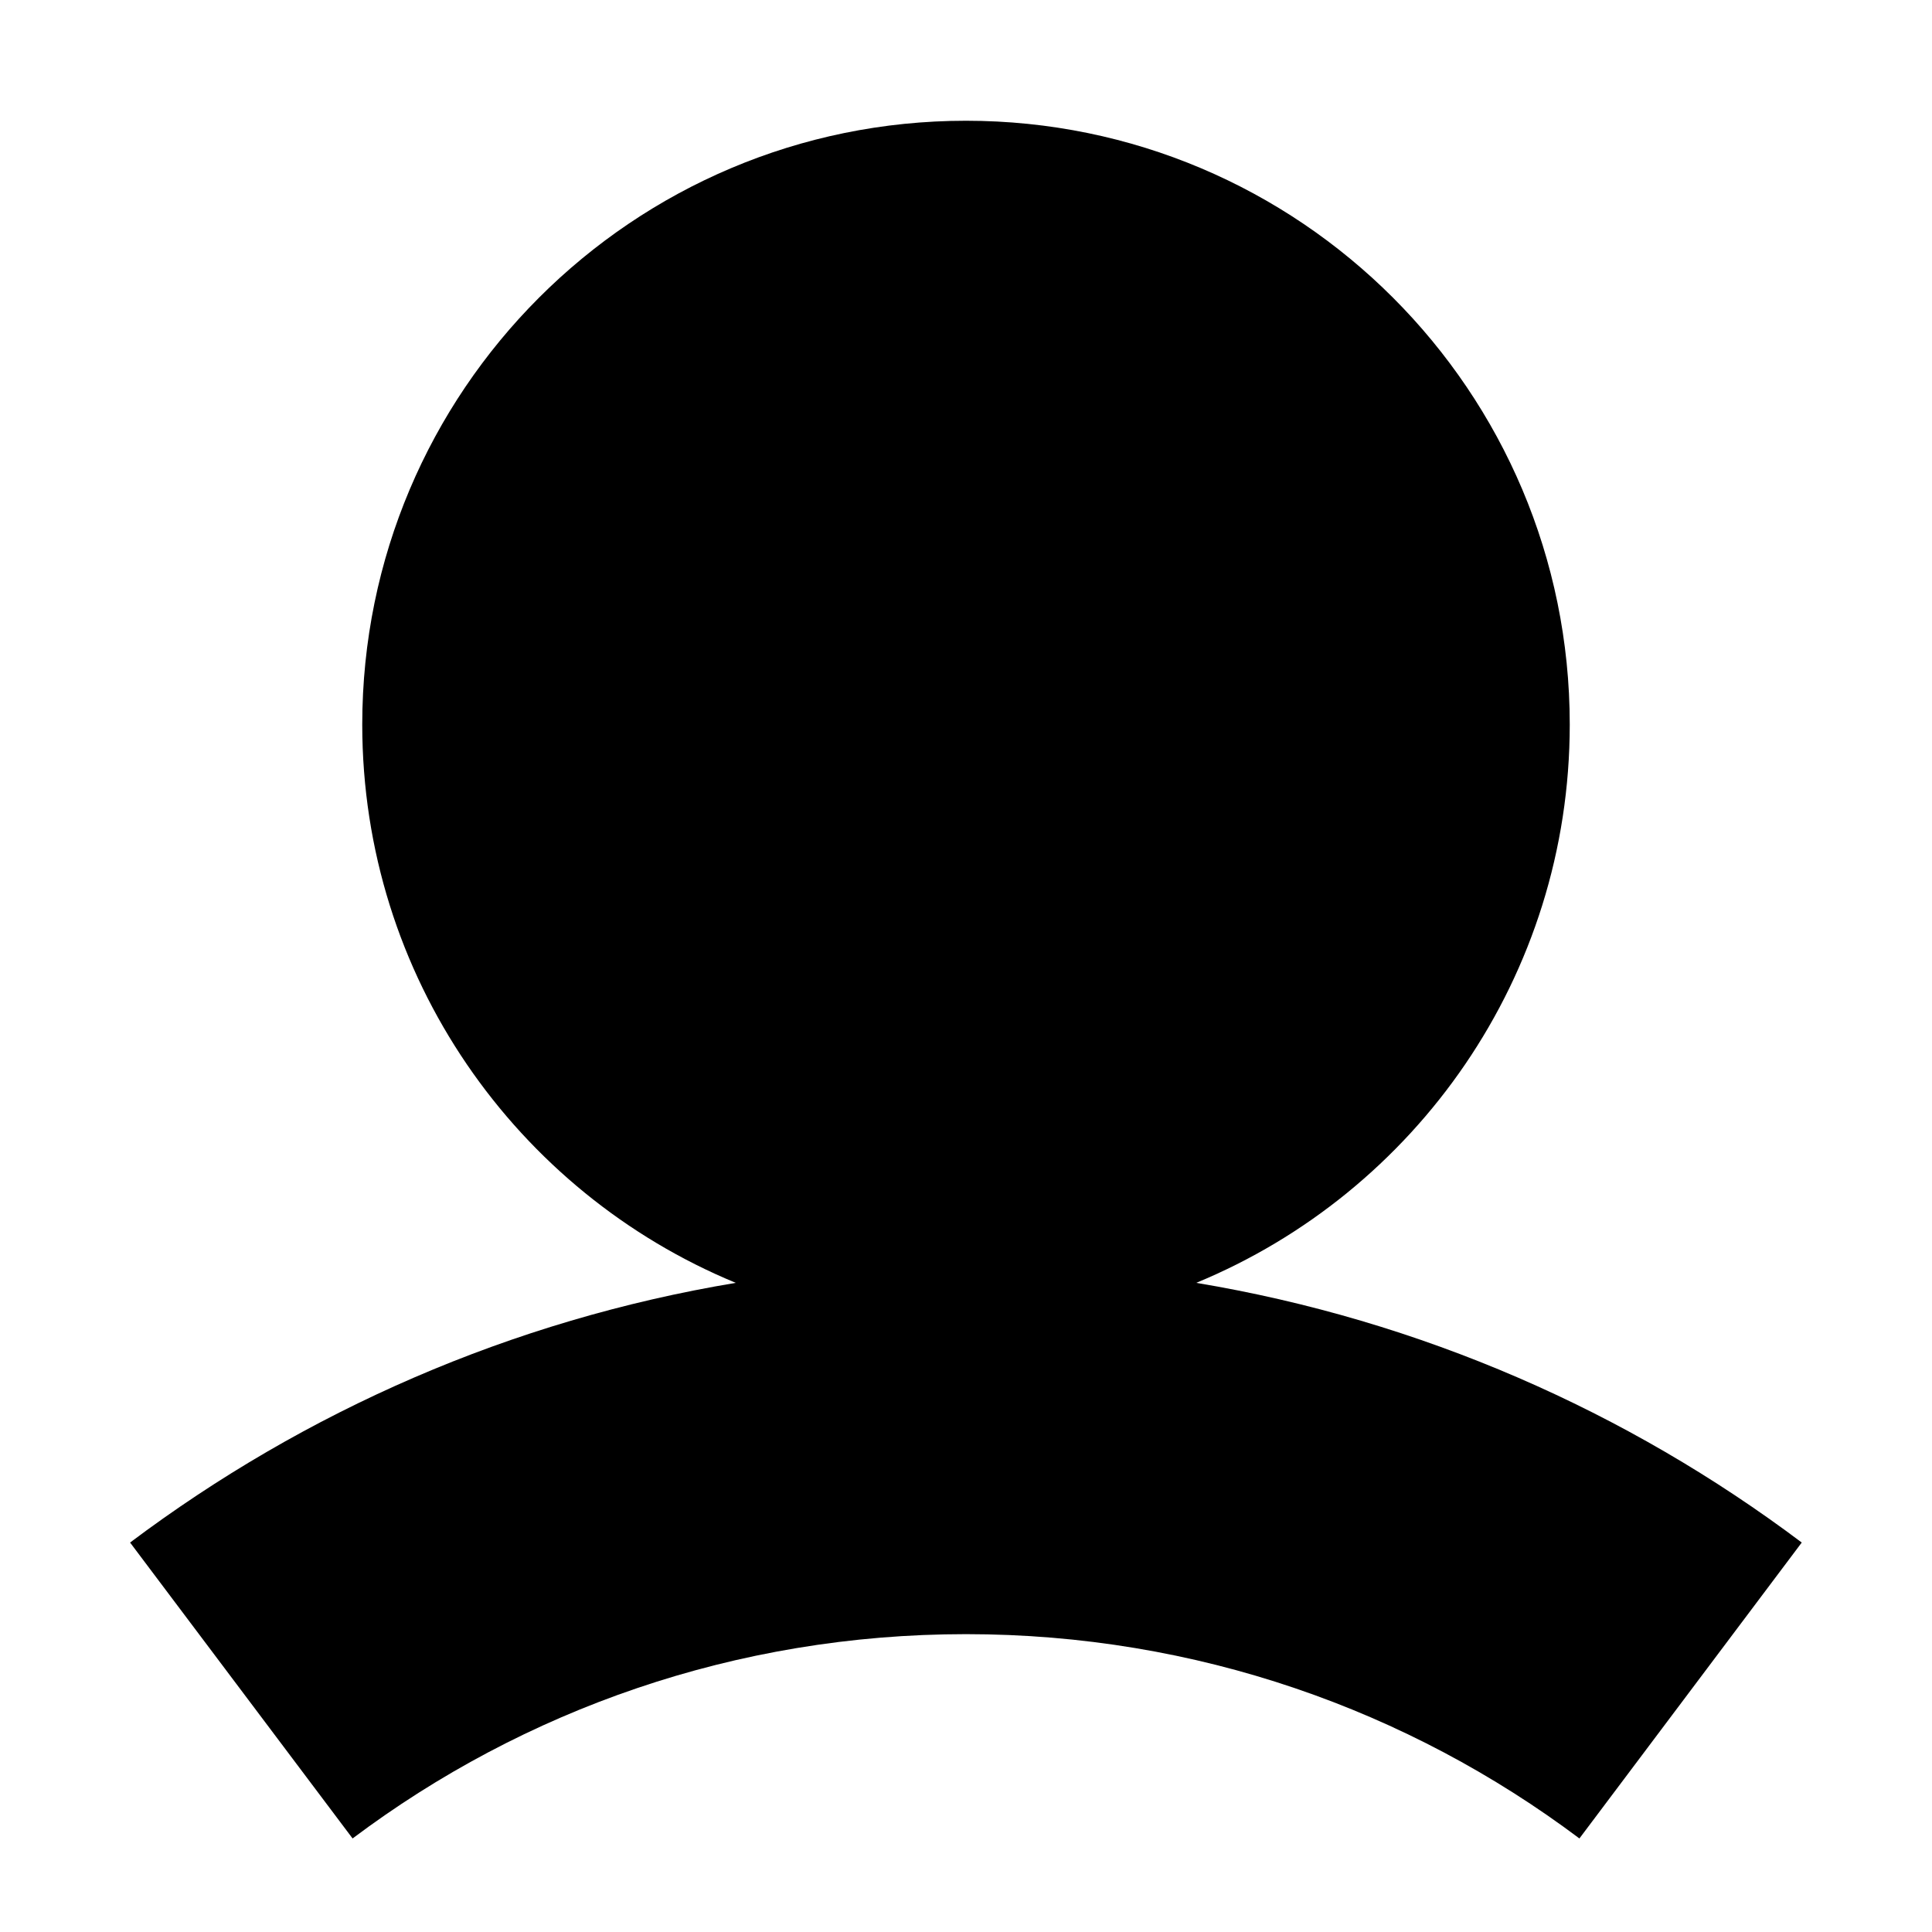
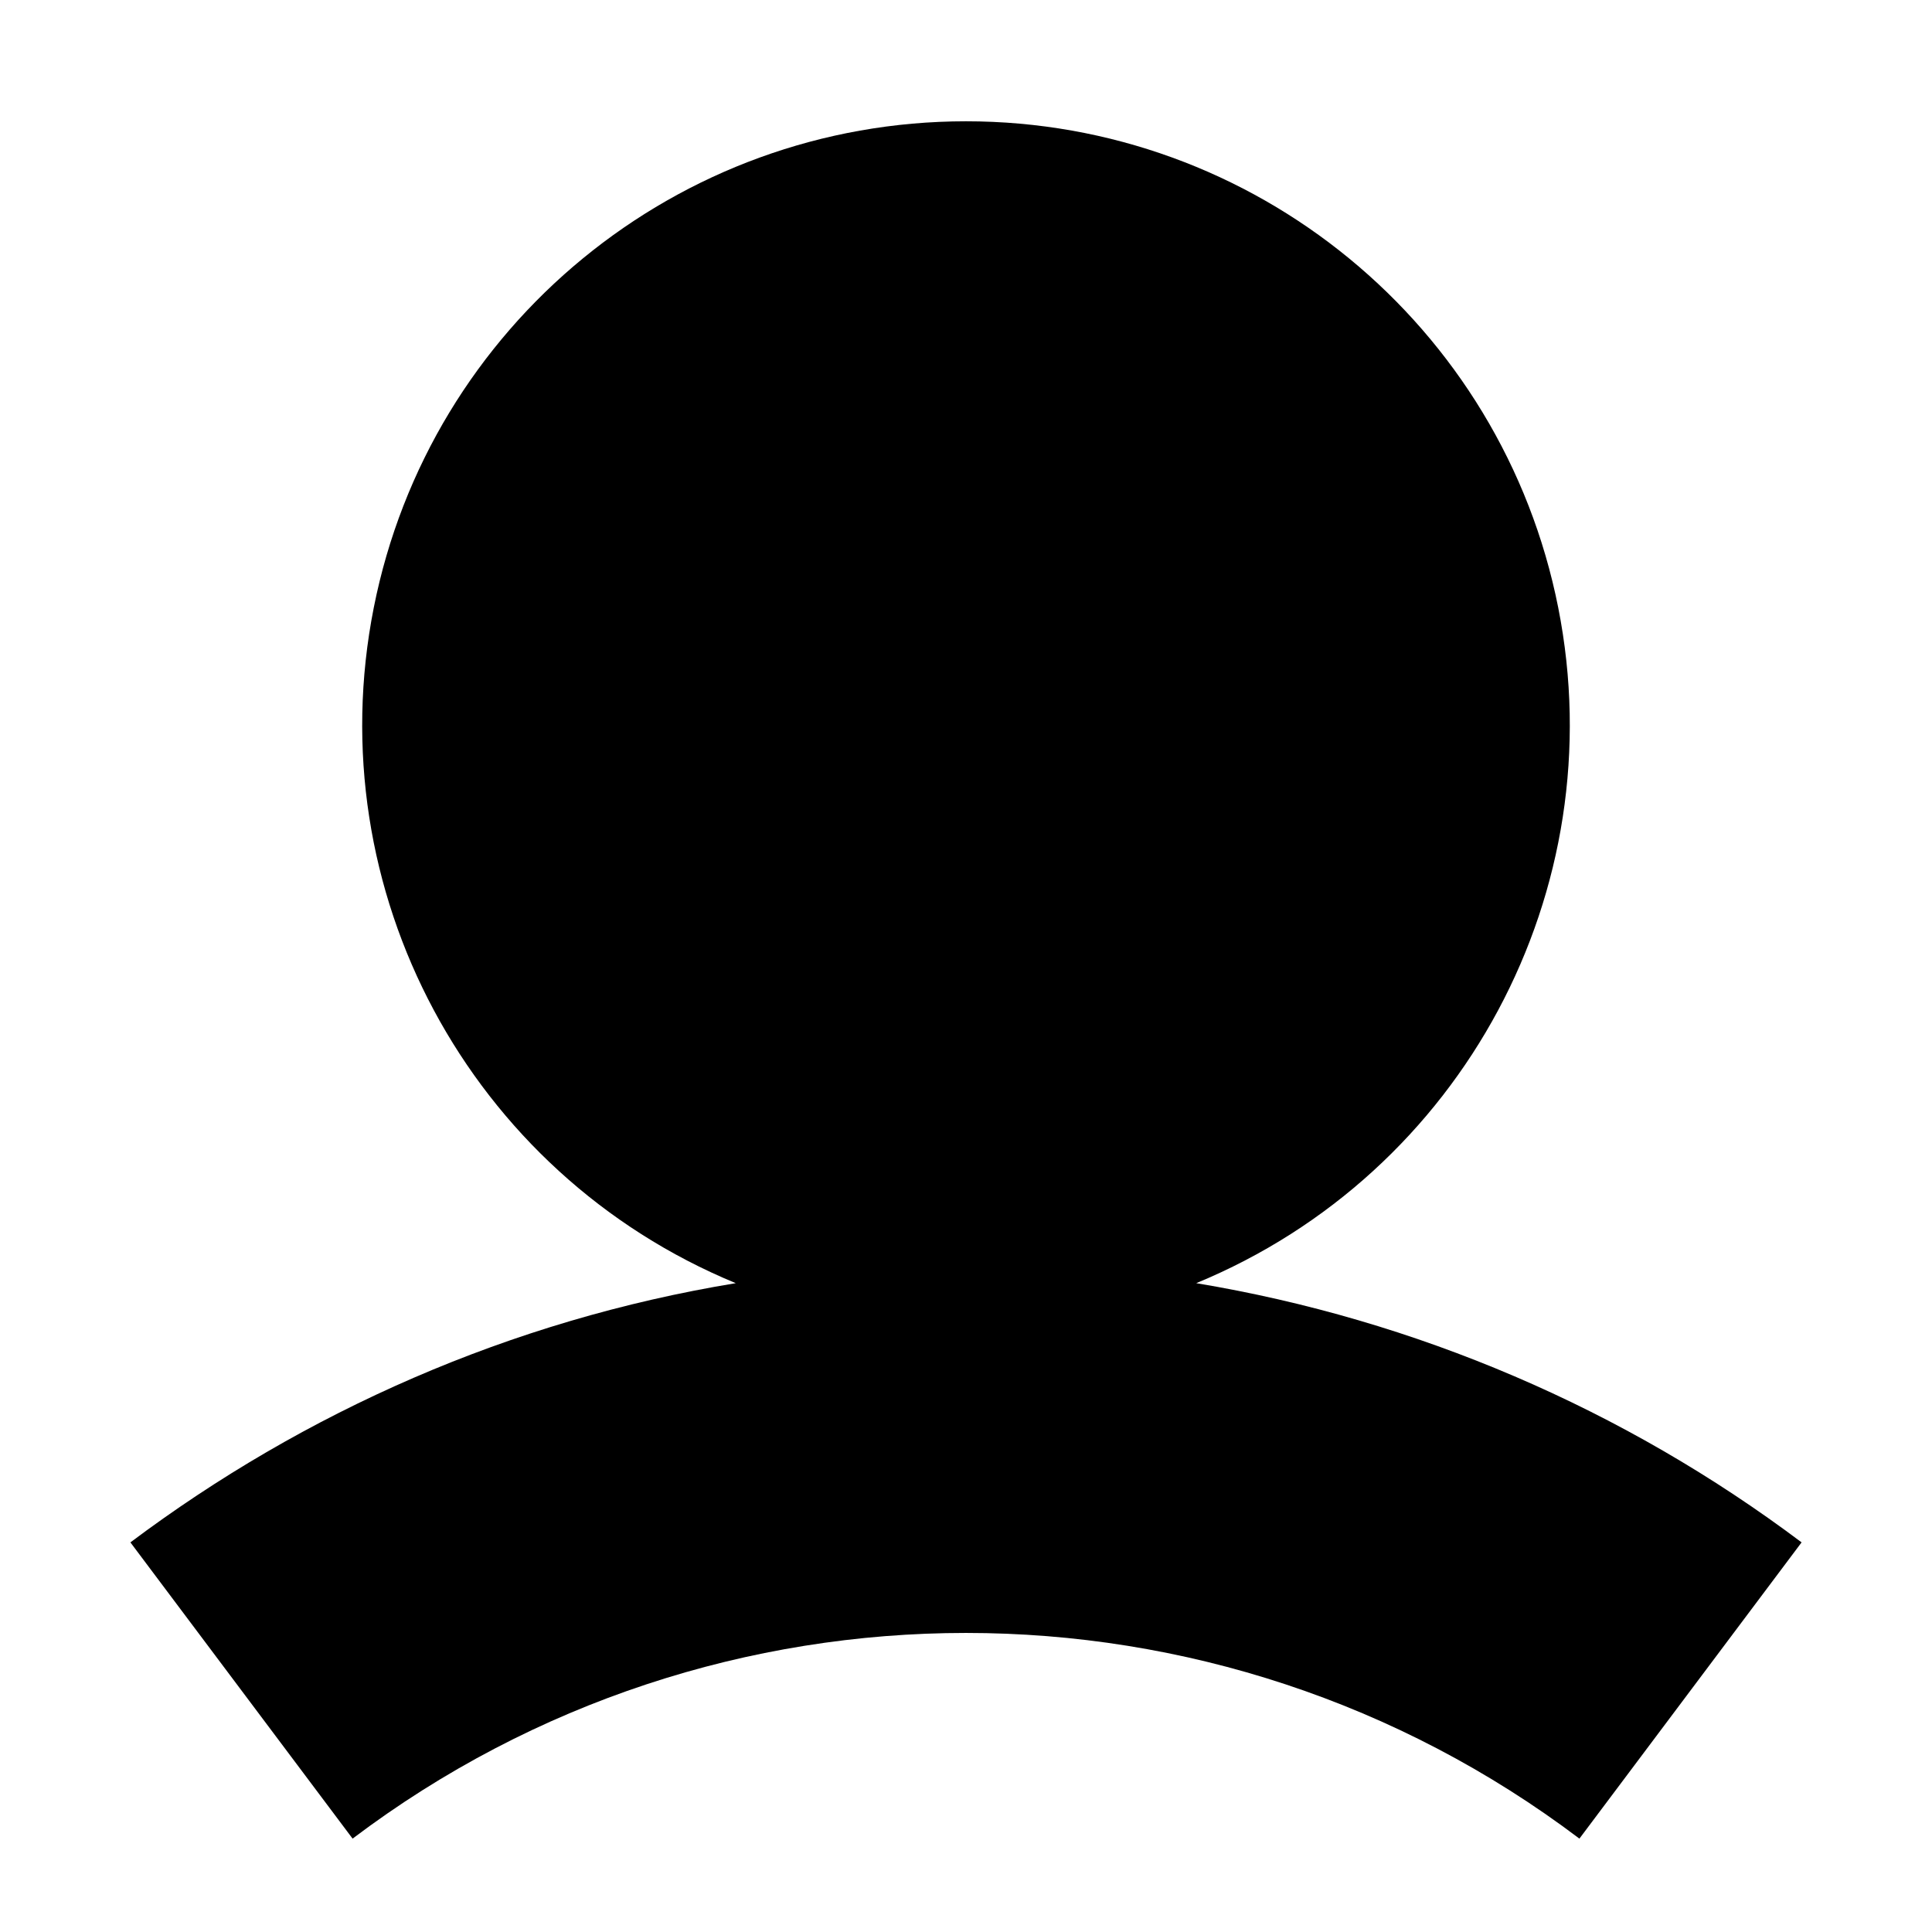
- <svg xmlns="http://www.w3.org/2000/svg" width="12" height="12" viewBox="0 0 12 12" fill="none">
-   <path fill-rule="evenodd" clip-rule="evenodd" d="M7.43 7.968C8.792 7.406 9.75 6.065 9.75 4.5C9.75 2.429 8.071 0.75 6 0.75C3.929 0.75 2.25 2.429 2.25 4.5C2.25 6.065 3.208 7.406 4.57 7.968C3.175 8.2 1.893 8.766 0.808 9.581L2.19 11.419C3.251 10.622 4.569 10.15 6 10.15C7.431 10.15 8.748 10.622 9.81 11.419L11.191 9.581C10.107 8.766 8.824 8.2 7.43 7.968Z" fill="black" />
+ <svg xmlns="http://www.w3.org/2000/svg" width="12" height="12" fill="none">
+   <path fill-rule="evenodd" clip-rule="evenodd" d="M7.43 7.97a3.75 3.75 0 10-2.86 0c-1.4.23-2.68.8-3.76 1.61l1.38 1.84a6.32 6.32 0 017.62 0l1.38-1.84a8.61 8.61 0 00-3.76-1.61z" fill="#000" />
</svg>
